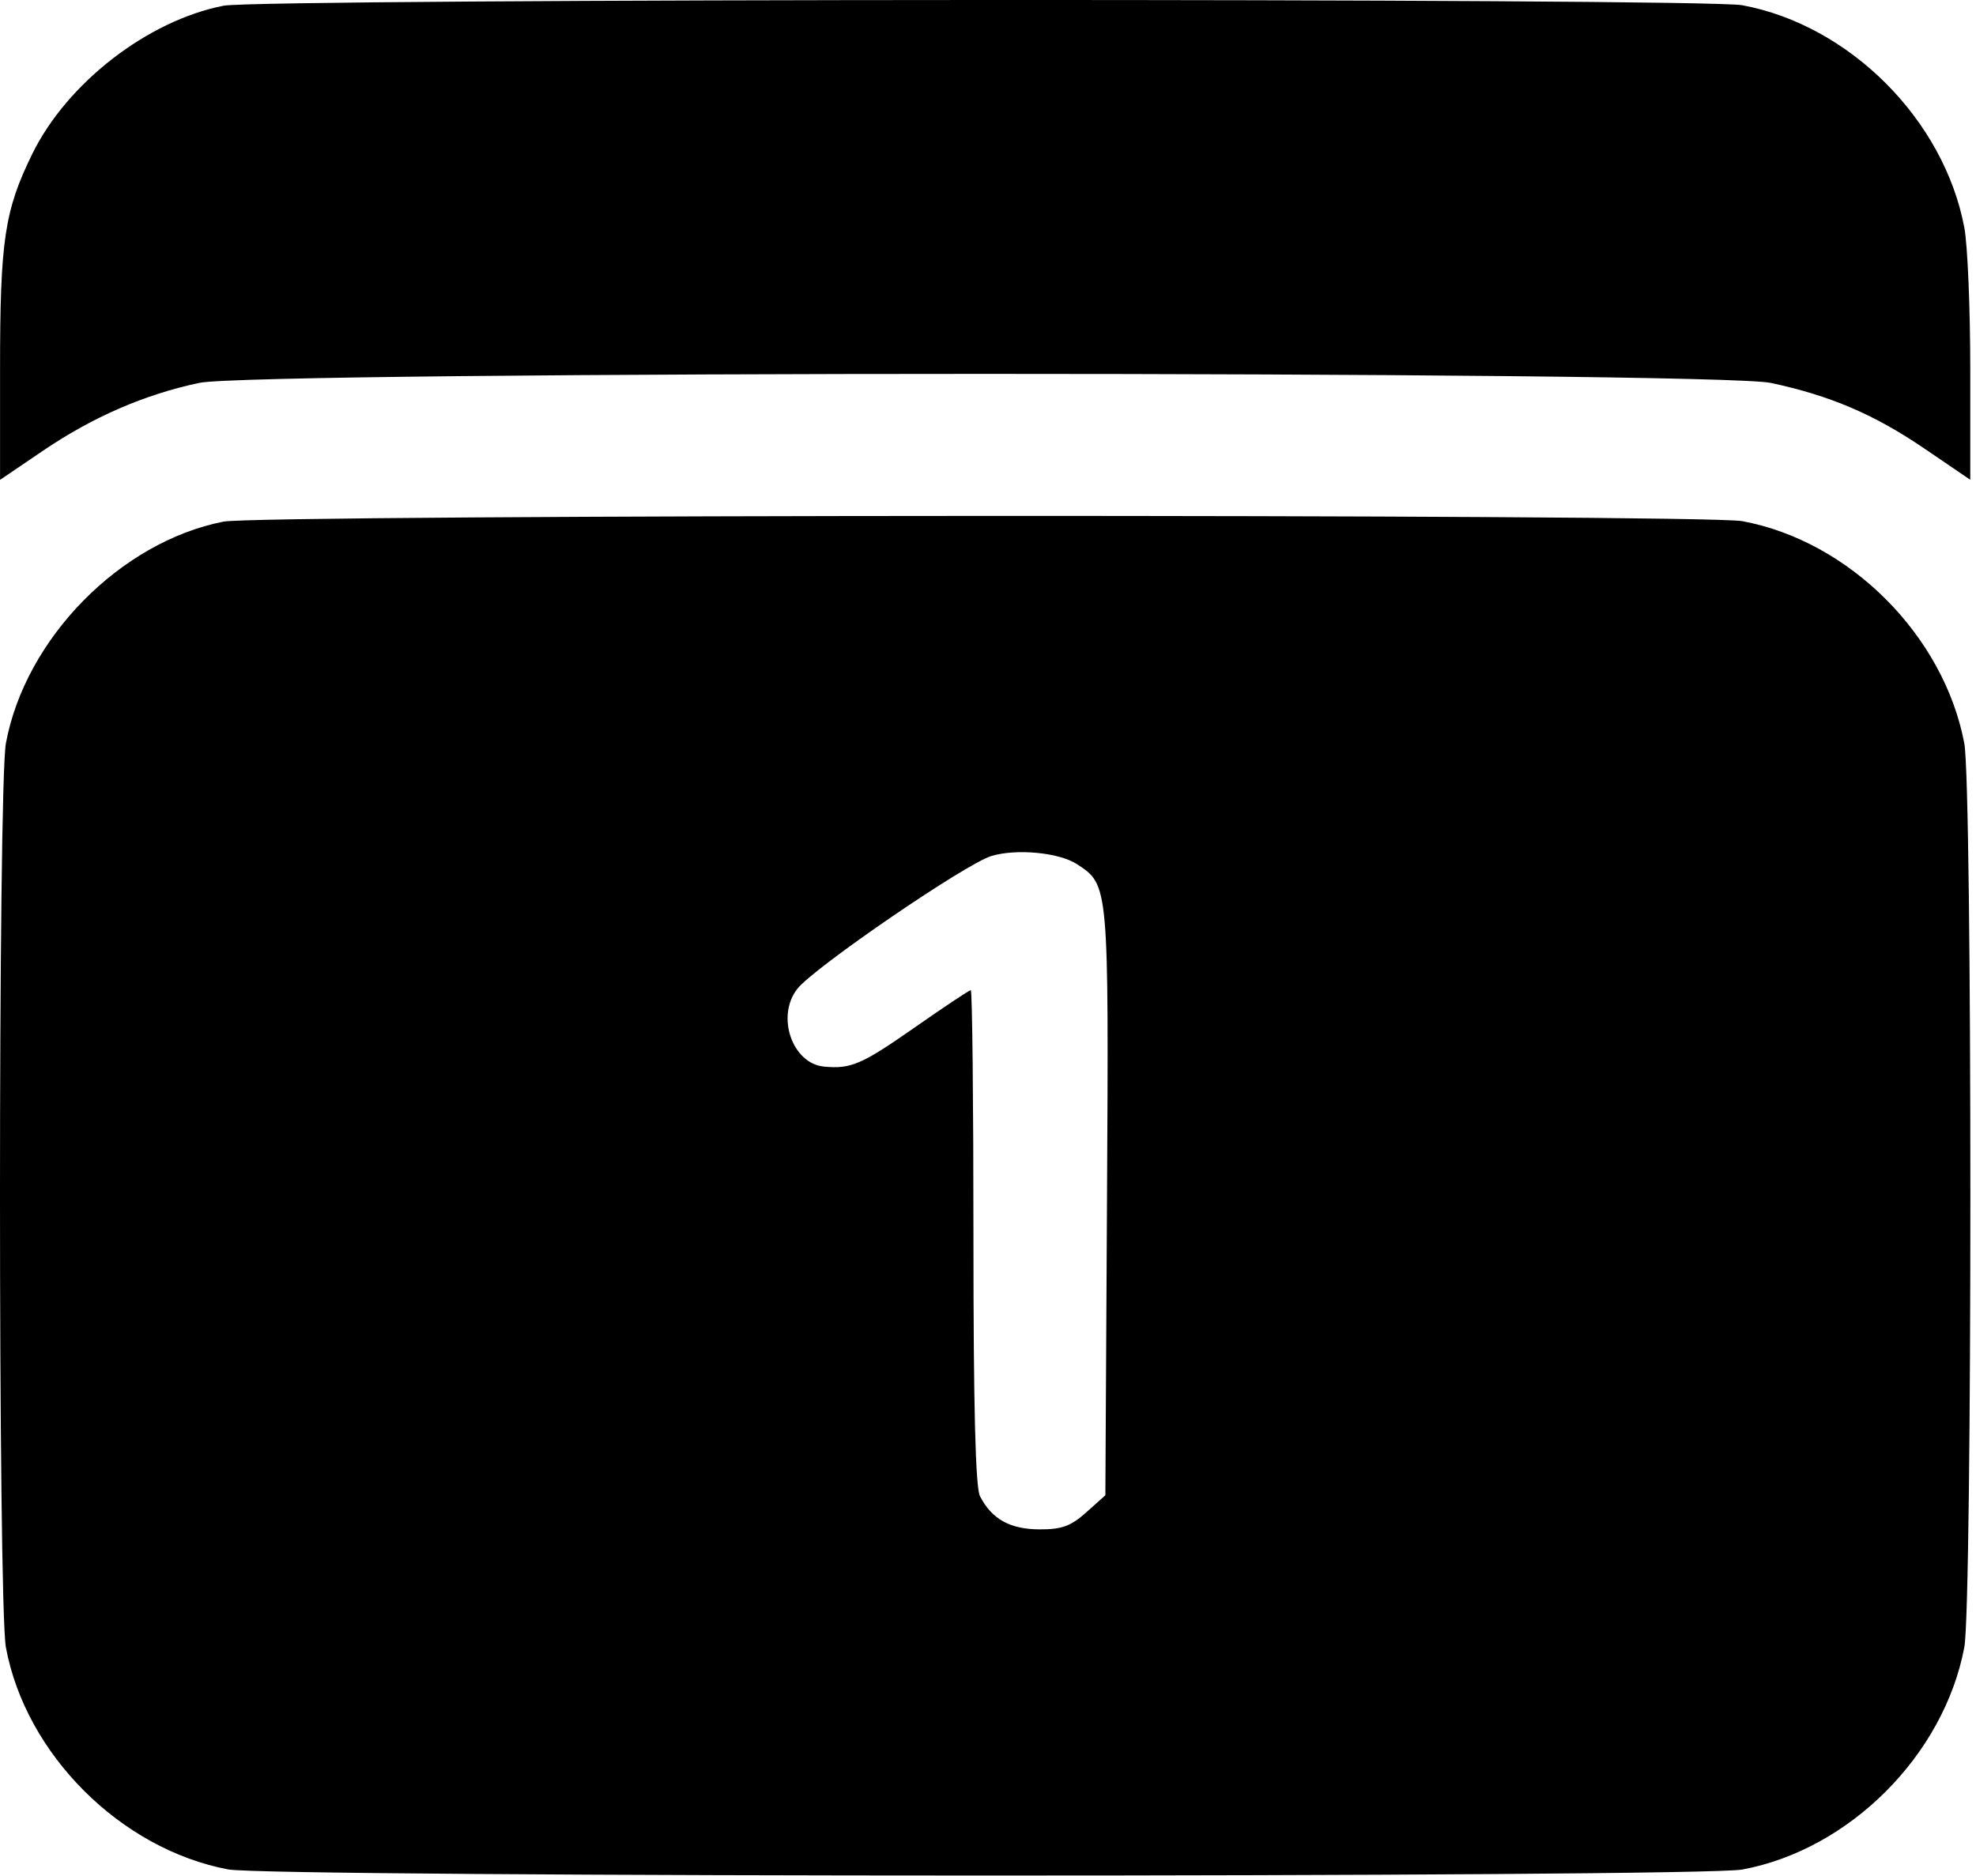
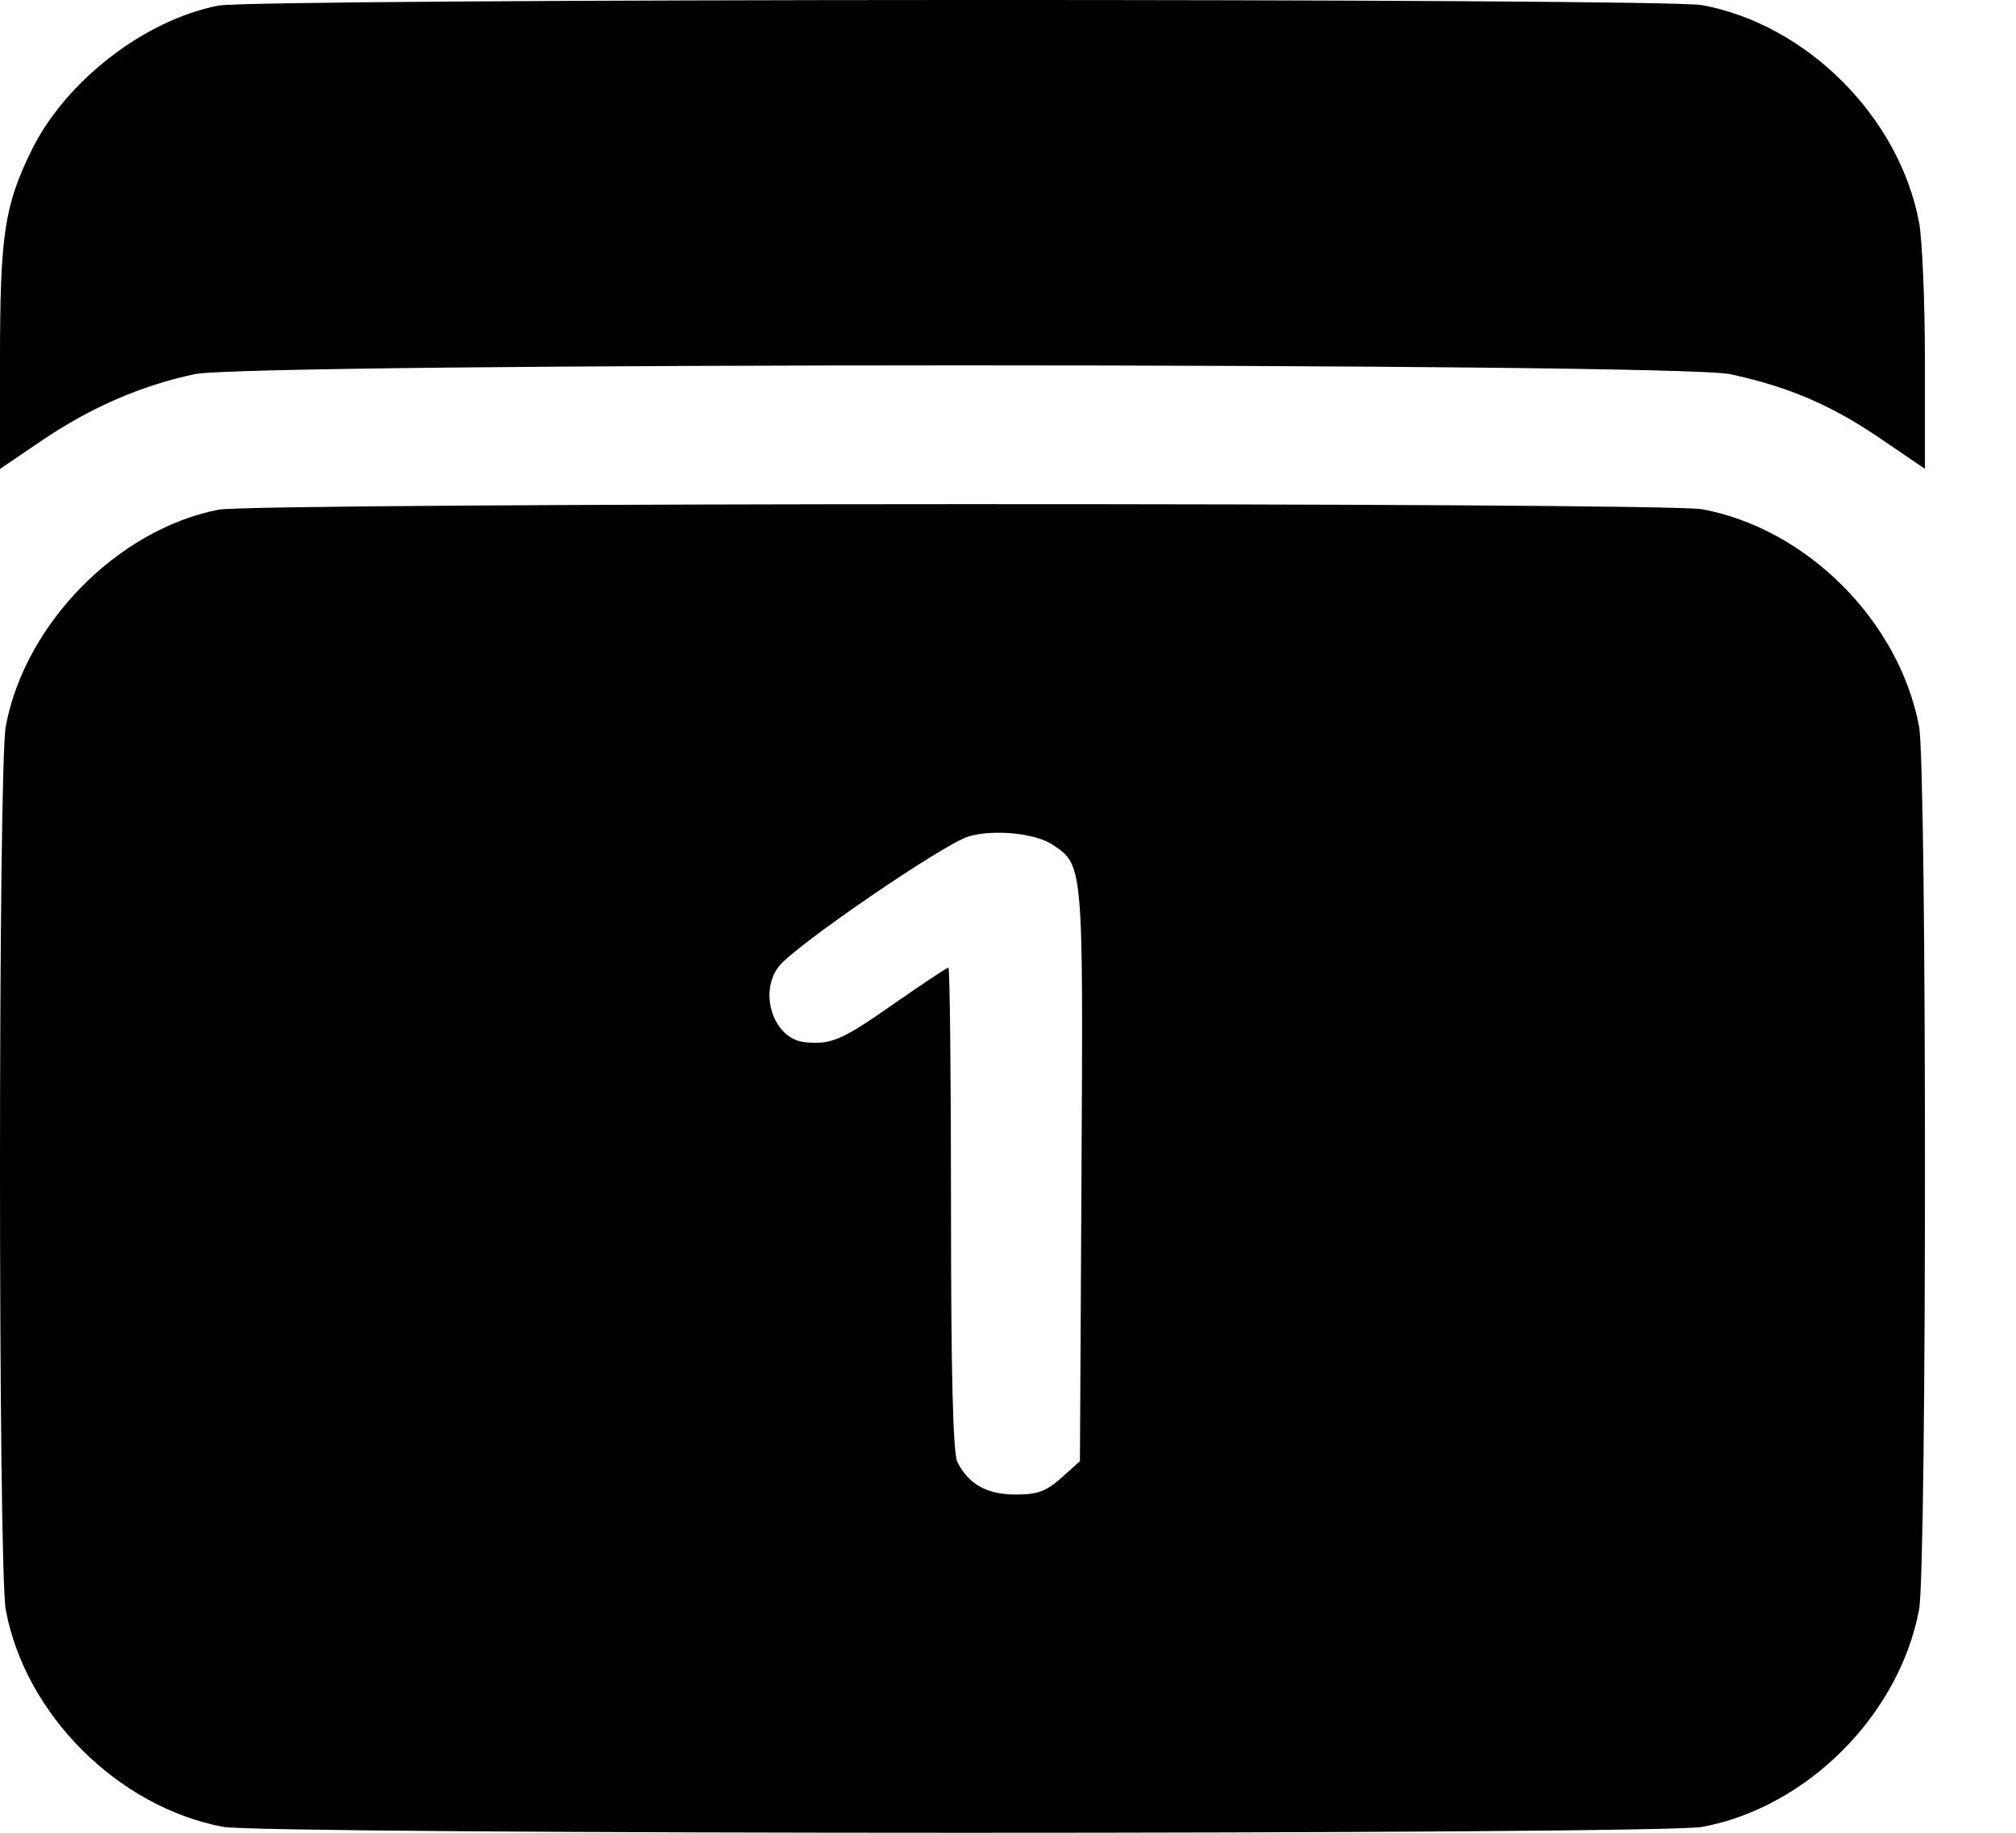
- <svg xmlns="http://www.w3.org/2000/svg" width="79" height="75" viewBox="0 0 79 75" fill="none">
-   <path fill-rule="evenodd" clip-rule="evenodd" d="M8.936 0.229C5.898 0.825 2.682 3.318 1.291 6.154C0.18 8.419 0.002 9.614 0.002 14.772V19.189L1.726 18.019C3.711 16.673 5.779 15.775 7.966 15.311C10.239 14.83 68.548 14.831 70.801 15.313C73.174 15.821 74.931 16.572 76.931 17.933L78.771 19.186V14.77C78.771 12.342 78.664 9.787 78.532 9.093C77.714 4.779 73.942 1.004 69.655 0.209C68.083 -0.082 10.425 -0.064 8.936 0.229ZM8.936 20.859C4.806 21.67 1.012 25.535 0.236 29.722C-0.079 31.418 -0.079 64.181 0.236 65.878C1.028 70.15 4.82 73.939 9.119 74.755C10.826 75.079 67.91 75.083 69.655 74.76C73.942 73.965 77.714 70.19 78.532 65.877C78.856 64.168 78.856 31.431 78.532 29.723C77.714 25.409 73.942 21.634 69.655 20.84C68.083 20.548 10.425 20.567 8.936 20.859ZM39.633 34.231C38.605 34.541 32.548 38.688 31.878 39.54C31.02 40.63 31.667 42.527 32.94 42.651C34.012 42.755 34.447 42.569 36.526 41.117C37.725 40.279 38.753 39.594 38.812 39.594C38.87 39.594 38.918 44.032 38.918 49.456C38.918 56.258 38.999 59.477 39.179 59.83C39.646 60.742 40.378 61.152 41.551 61.157C42.451 61.161 42.806 61.032 43.427 60.478L44.192 59.794L44.257 48.054C44.328 35.335 44.333 35.393 43.059 34.558C42.345 34.09 40.638 33.927 39.633 34.231Z" fill="black" />
+ <svg xmlns="http://www.w3.org/2000/svg" width="22" height="20" viewBox="0 0 22 20" fill="none">
+   <path fill-rule="evenodd" clip-rule="evenodd" d="M2.383 0.061C1.573 0.22 0.715 0.885 0.344 1.641C0.048 2.245 0 2.564 0 3.939V5.117L0.46 4.805C0.99 4.446 1.541 4.207 2.124 4.083C2.73 3.955 18.279 3.955 18.88 4.083C19.513 4.219 19.982 4.419 20.515 4.782L21.006 5.116V3.939C21.006 3.291 20.977 2.61 20.942 2.425C20.724 1.274 19.718 0.268 18.575 0.056C18.155 -0.022 2.78 -0.017 2.383 0.061ZM2.383 5.562C1.282 5.779 0.27 6.809 0.063 7.926C-0.021 8.378 -0.021 17.115 0.063 17.567C0.274 18.707 1.285 19.717 2.432 19.935C2.887 20.021 18.109 20.022 18.575 19.936C19.718 19.724 20.724 18.717 20.942 17.567C21.028 17.111 21.028 8.382 20.942 7.926C20.724 6.776 19.718 5.769 18.575 5.557C18.155 5.48 2.78 5.484 2.383 5.562ZM10.569 9.128C10.295 9.211 8.679 10.317 8.501 10.544C8.272 10.835 8.445 11.341 8.784 11.373C9.07 11.401 9.186 11.352 9.74 10.964C10.06 10.741 10.334 10.559 10.35 10.559C10.365 10.559 10.378 11.742 10.378 13.188C10.378 15.002 10.4 15.86 10.448 15.955C10.572 16.198 10.768 16.307 11.08 16.309C11.32 16.31 11.415 16.275 11.581 16.128L11.785 15.945L11.802 12.814C11.821 9.423 11.822 9.438 11.482 9.215C11.292 9.091 10.837 9.047 10.569 9.128Z" fill="black" />
</svg>
